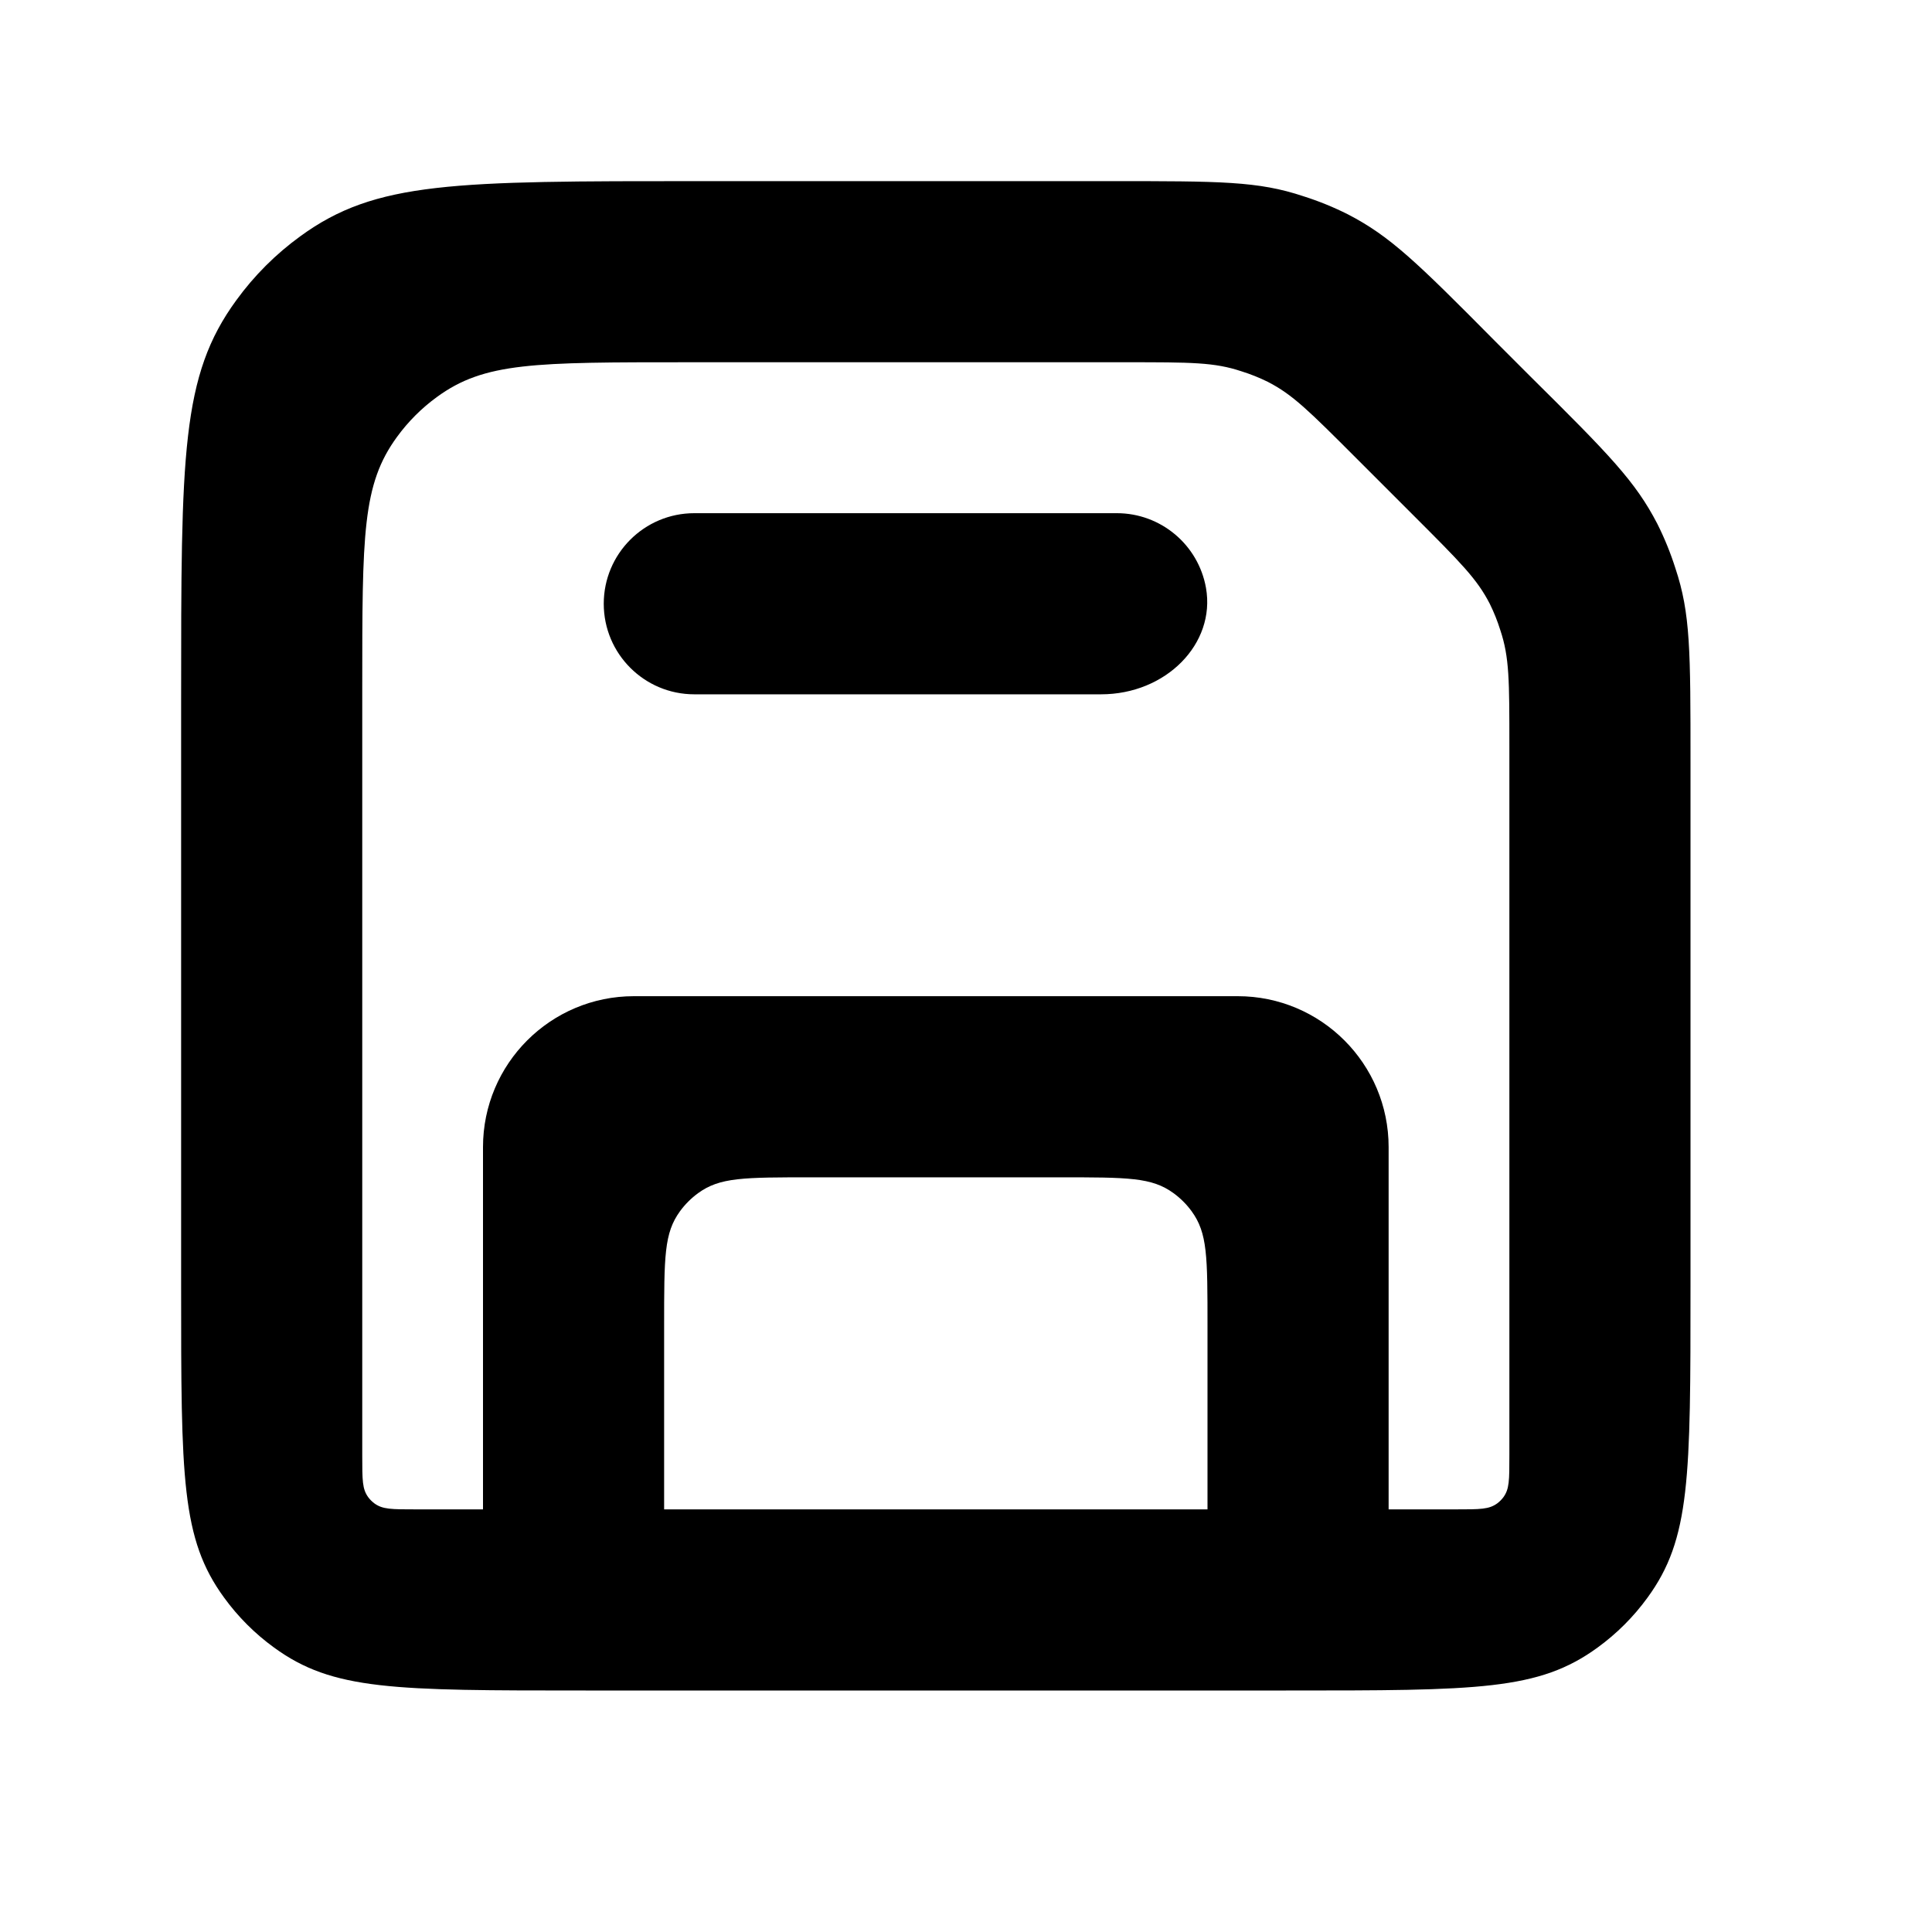
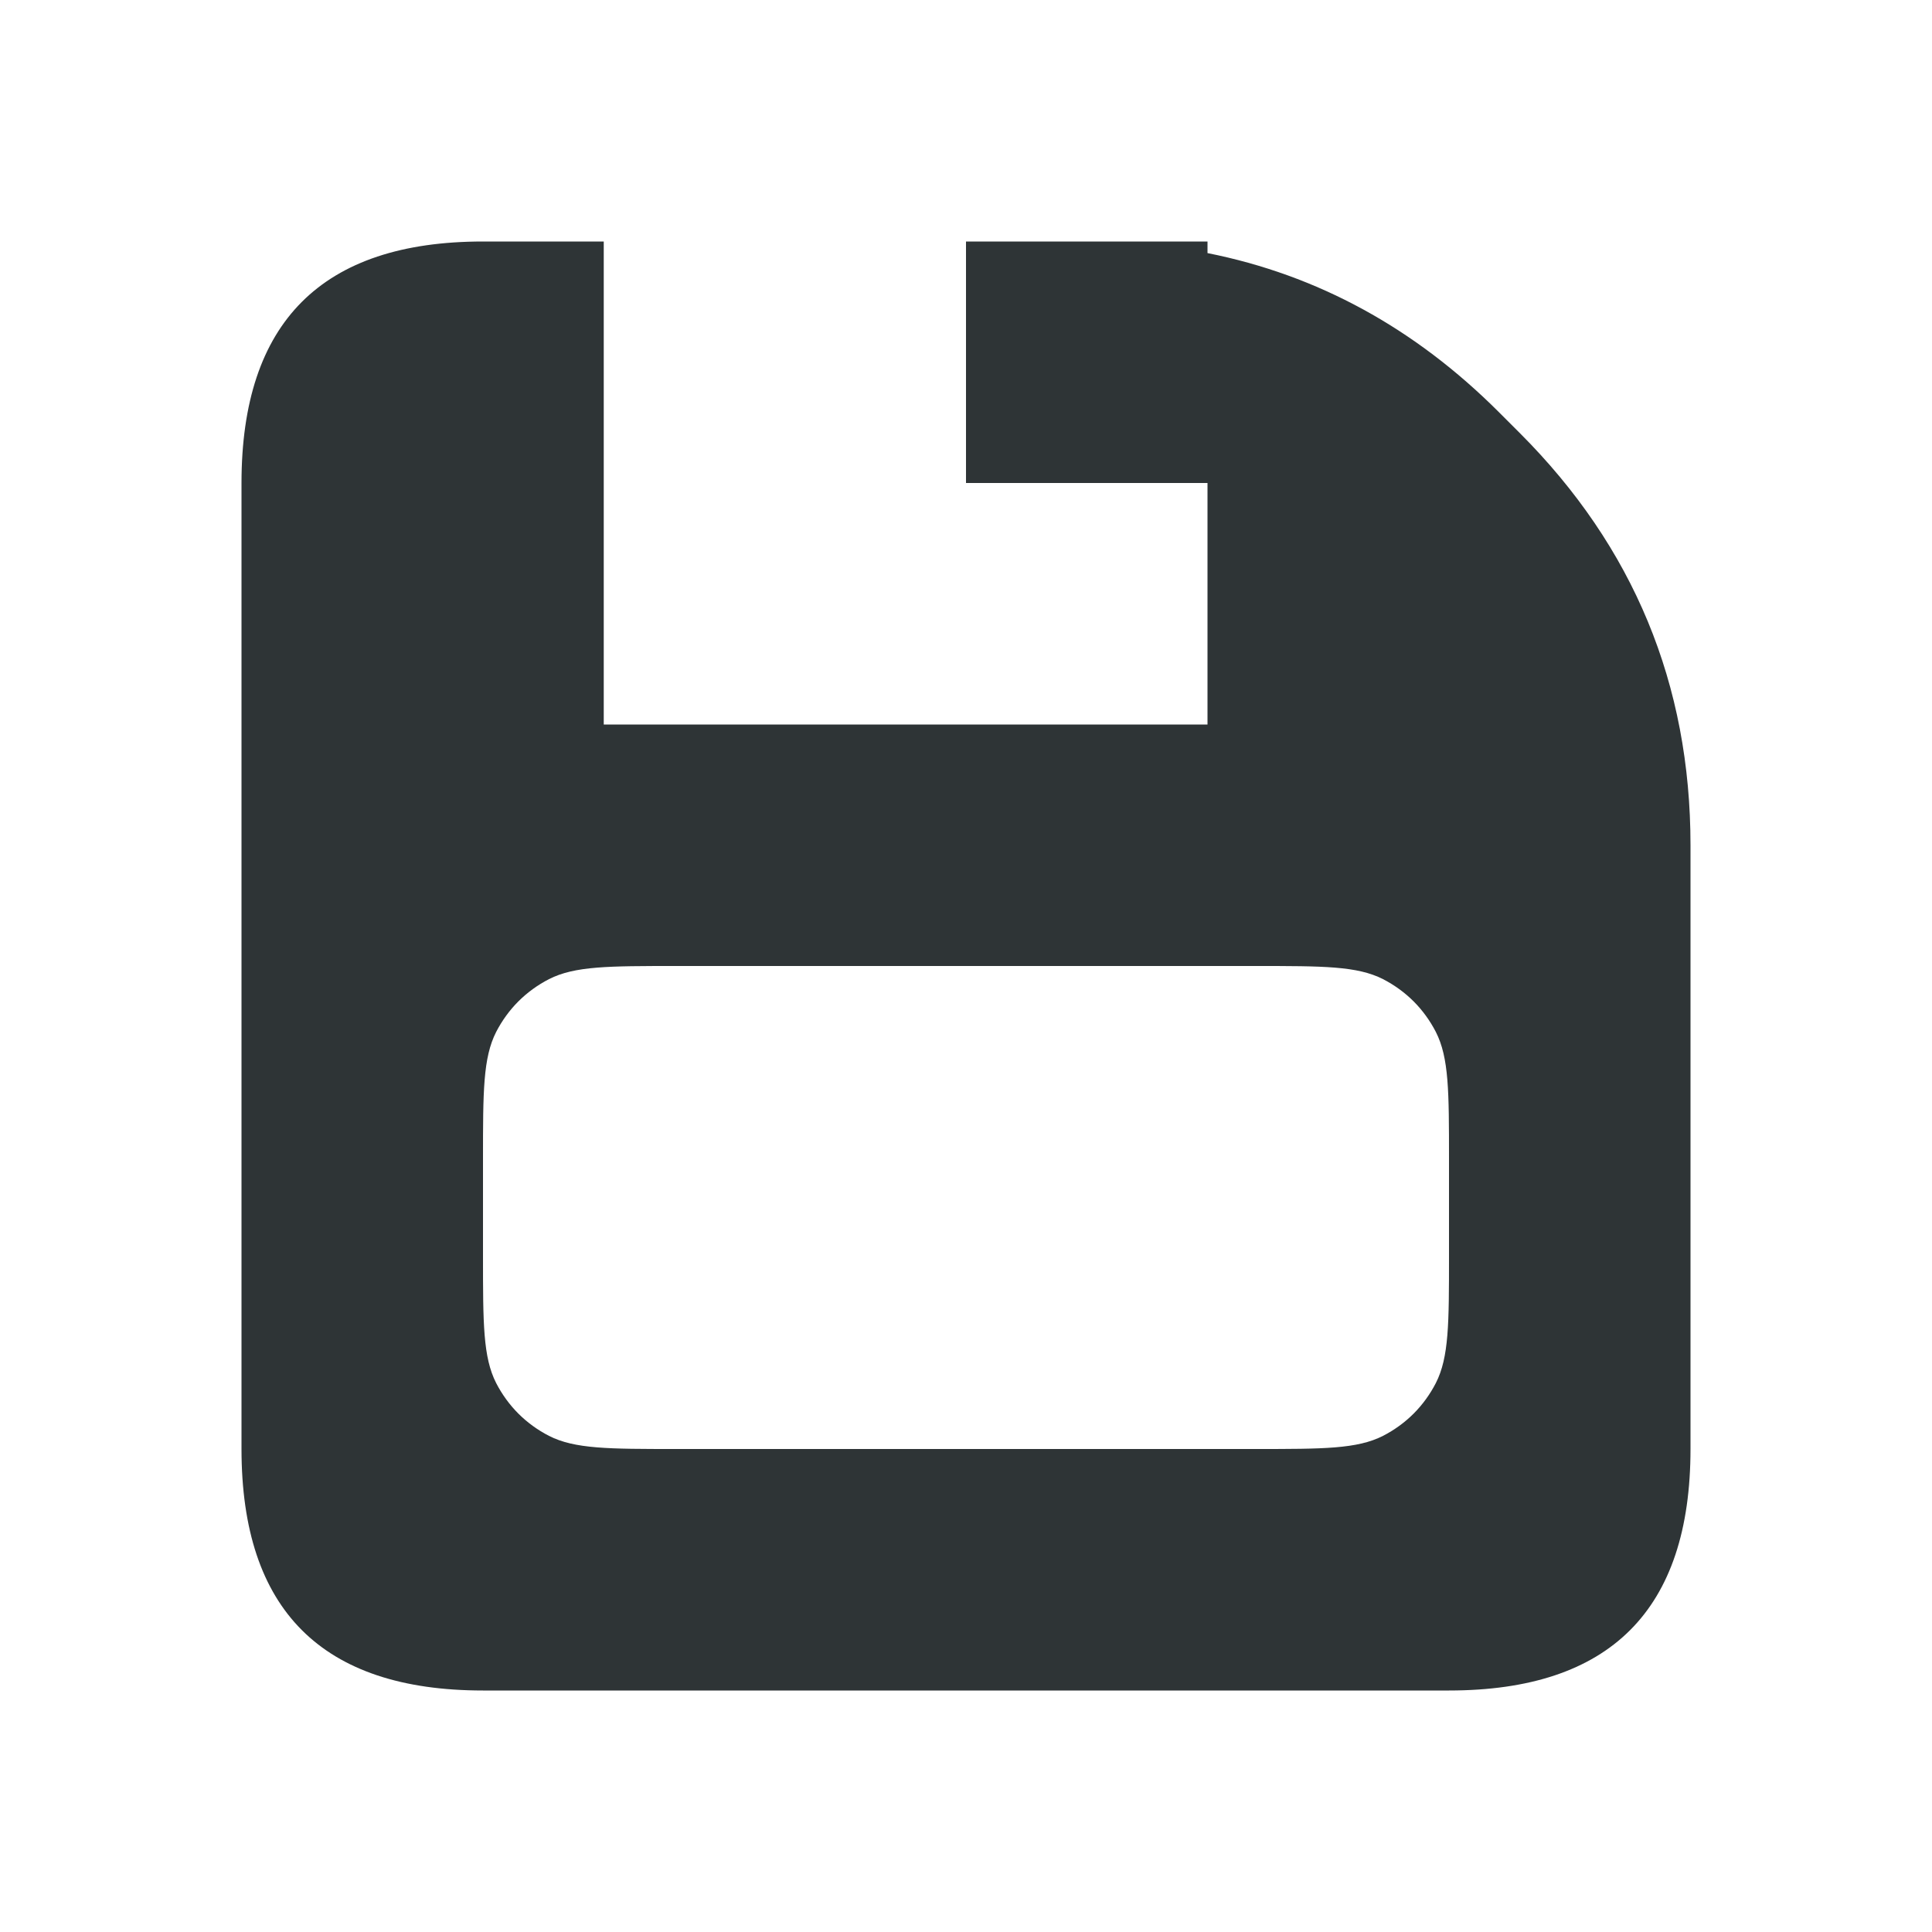
<svg xmlns="http://www.w3.org/2000/svg" height="16px" viewBox="0 0 16 16" width="16px">
-   <path transform="translate(-0.25 -0.25) scale(0.0625)" d="M206.8,53.9l-4.7-4.7c-10.4-10.5-13.9-13.9-19.5-16.8a40.1,40.1,0,0,0-5.9-2.4c-6-2-10.9-2-25.7-2H96.8c-32.7,0-43,0-53,7.3a38.2,38.2,0,0,0-8.5,8.5c-7.3,10-7.3,20.3-7.3,53v77.6c0,25.5,0,33.5,5.7,41.3a29.8,29.8,0,0,0,6.6,6.6c7.8,5.7,15.8,5.7,41.3,5.7h92.8c25.5,0,33.5,0,41.3-5.7a29.8,29.8,0,0,0,6.6-6.6c5.7-7.8,5.7-15.8,5.7-41.3V105c0-14.8,0-19.7-2-25.7a40.1,40.1,0,0,0-2.4-5.9c-2.9-5.6-6.3-9.1-16.8-19.5ZM164,204H92v-24.2c0-9.4,0-12.4,2.1-15.3a11,11,0,0,1,2.4-2.4c2.9-2.1,5.9-2.1,15.3-2.1h32.4c9.4,0,12.4,0,15.3,2.1a11,11,0,0,1,2.4,2.4c2.1,2.9,2.1,5.9,2.1,15.3ZM196.8,204H188v-48a20,20,0,0,0-20-20H88a20,20,0,0,0-20,20v48h-8.8c-3.4,0-4.5,0-5.6-.8a4,4,0,0,1-.8-.8c-.8-1.1-.8-2.2-.8-5.6V95.2c0-20.5,0-27,4.6-33.3a24,24,0,0,1,5.3-5.3C68.2,52,74.7,52,95.2,52h57.9c8.8,0,11.8,0,15.4,1.2a24,24,0,0,1,3.5,1.4c3.3,1.7,5.4,3.8,11.7,10.1l7.6,7.6c6.3,6.3,8.4,8.4,10.1,11.7a24,24,0,0,1,1.4,3.5c1.2,3.6,1.2,6.6,1.2,15.4v93.9c0,3.4,0,4.5-.8,5.6a4,4,0,0,1-.8.8c-1.1.8-2.2.8-5.6.8ZM149.9,96H96a12,12,0,0,1,0-24h56a12,12,0,0,1,11.8,9.9c1.3,7.4-5.3,14.1-13.9,14.1Z" />
+   <path fill="#2e3436" d="M4 2L5 2L5 6L10 6L10 4L8 4L8 2L10 2L10 2.096Q11.368 2.368 12.414 3.414L12.586 3.586Q14 5 14 7L14 12Q14 14 12 14L4 14Q2 14 2 12L2 4Q2 2 4 2ZM5.6 8C5.04 8 4.76 8 4.546 8.109C4.453 8.157 4.367 8.219 4.293 8.293C4.219 8.367 4.157 8.453 4.109 8.546C4 8.76 4 9.04 4 9.6L4 10.4C4 10.96 4 11.24 4.109 11.454C4.157 11.547 4.219 11.633 4.293 11.707C4.367 11.781 4.453 11.843 4.546 11.891C4.76 12 5.04 12 5.6 12L10.4 12C10.96 12 11.24 12 11.454 11.891C11.547 11.843 11.633 11.781 11.707 11.707C11.781 11.633 11.843 11.547 11.891 11.454C12 11.24 12 10.96 12 10.4L12 9.6C12 9.04 12 8.76 11.891 8.546C11.843 8.453 11.781 8.367 11.707 8.293C11.633 8.219 11.547 8.157 11.454 8.109C11.24 8 10.96 8 10.4 8Z" />
</svg>
